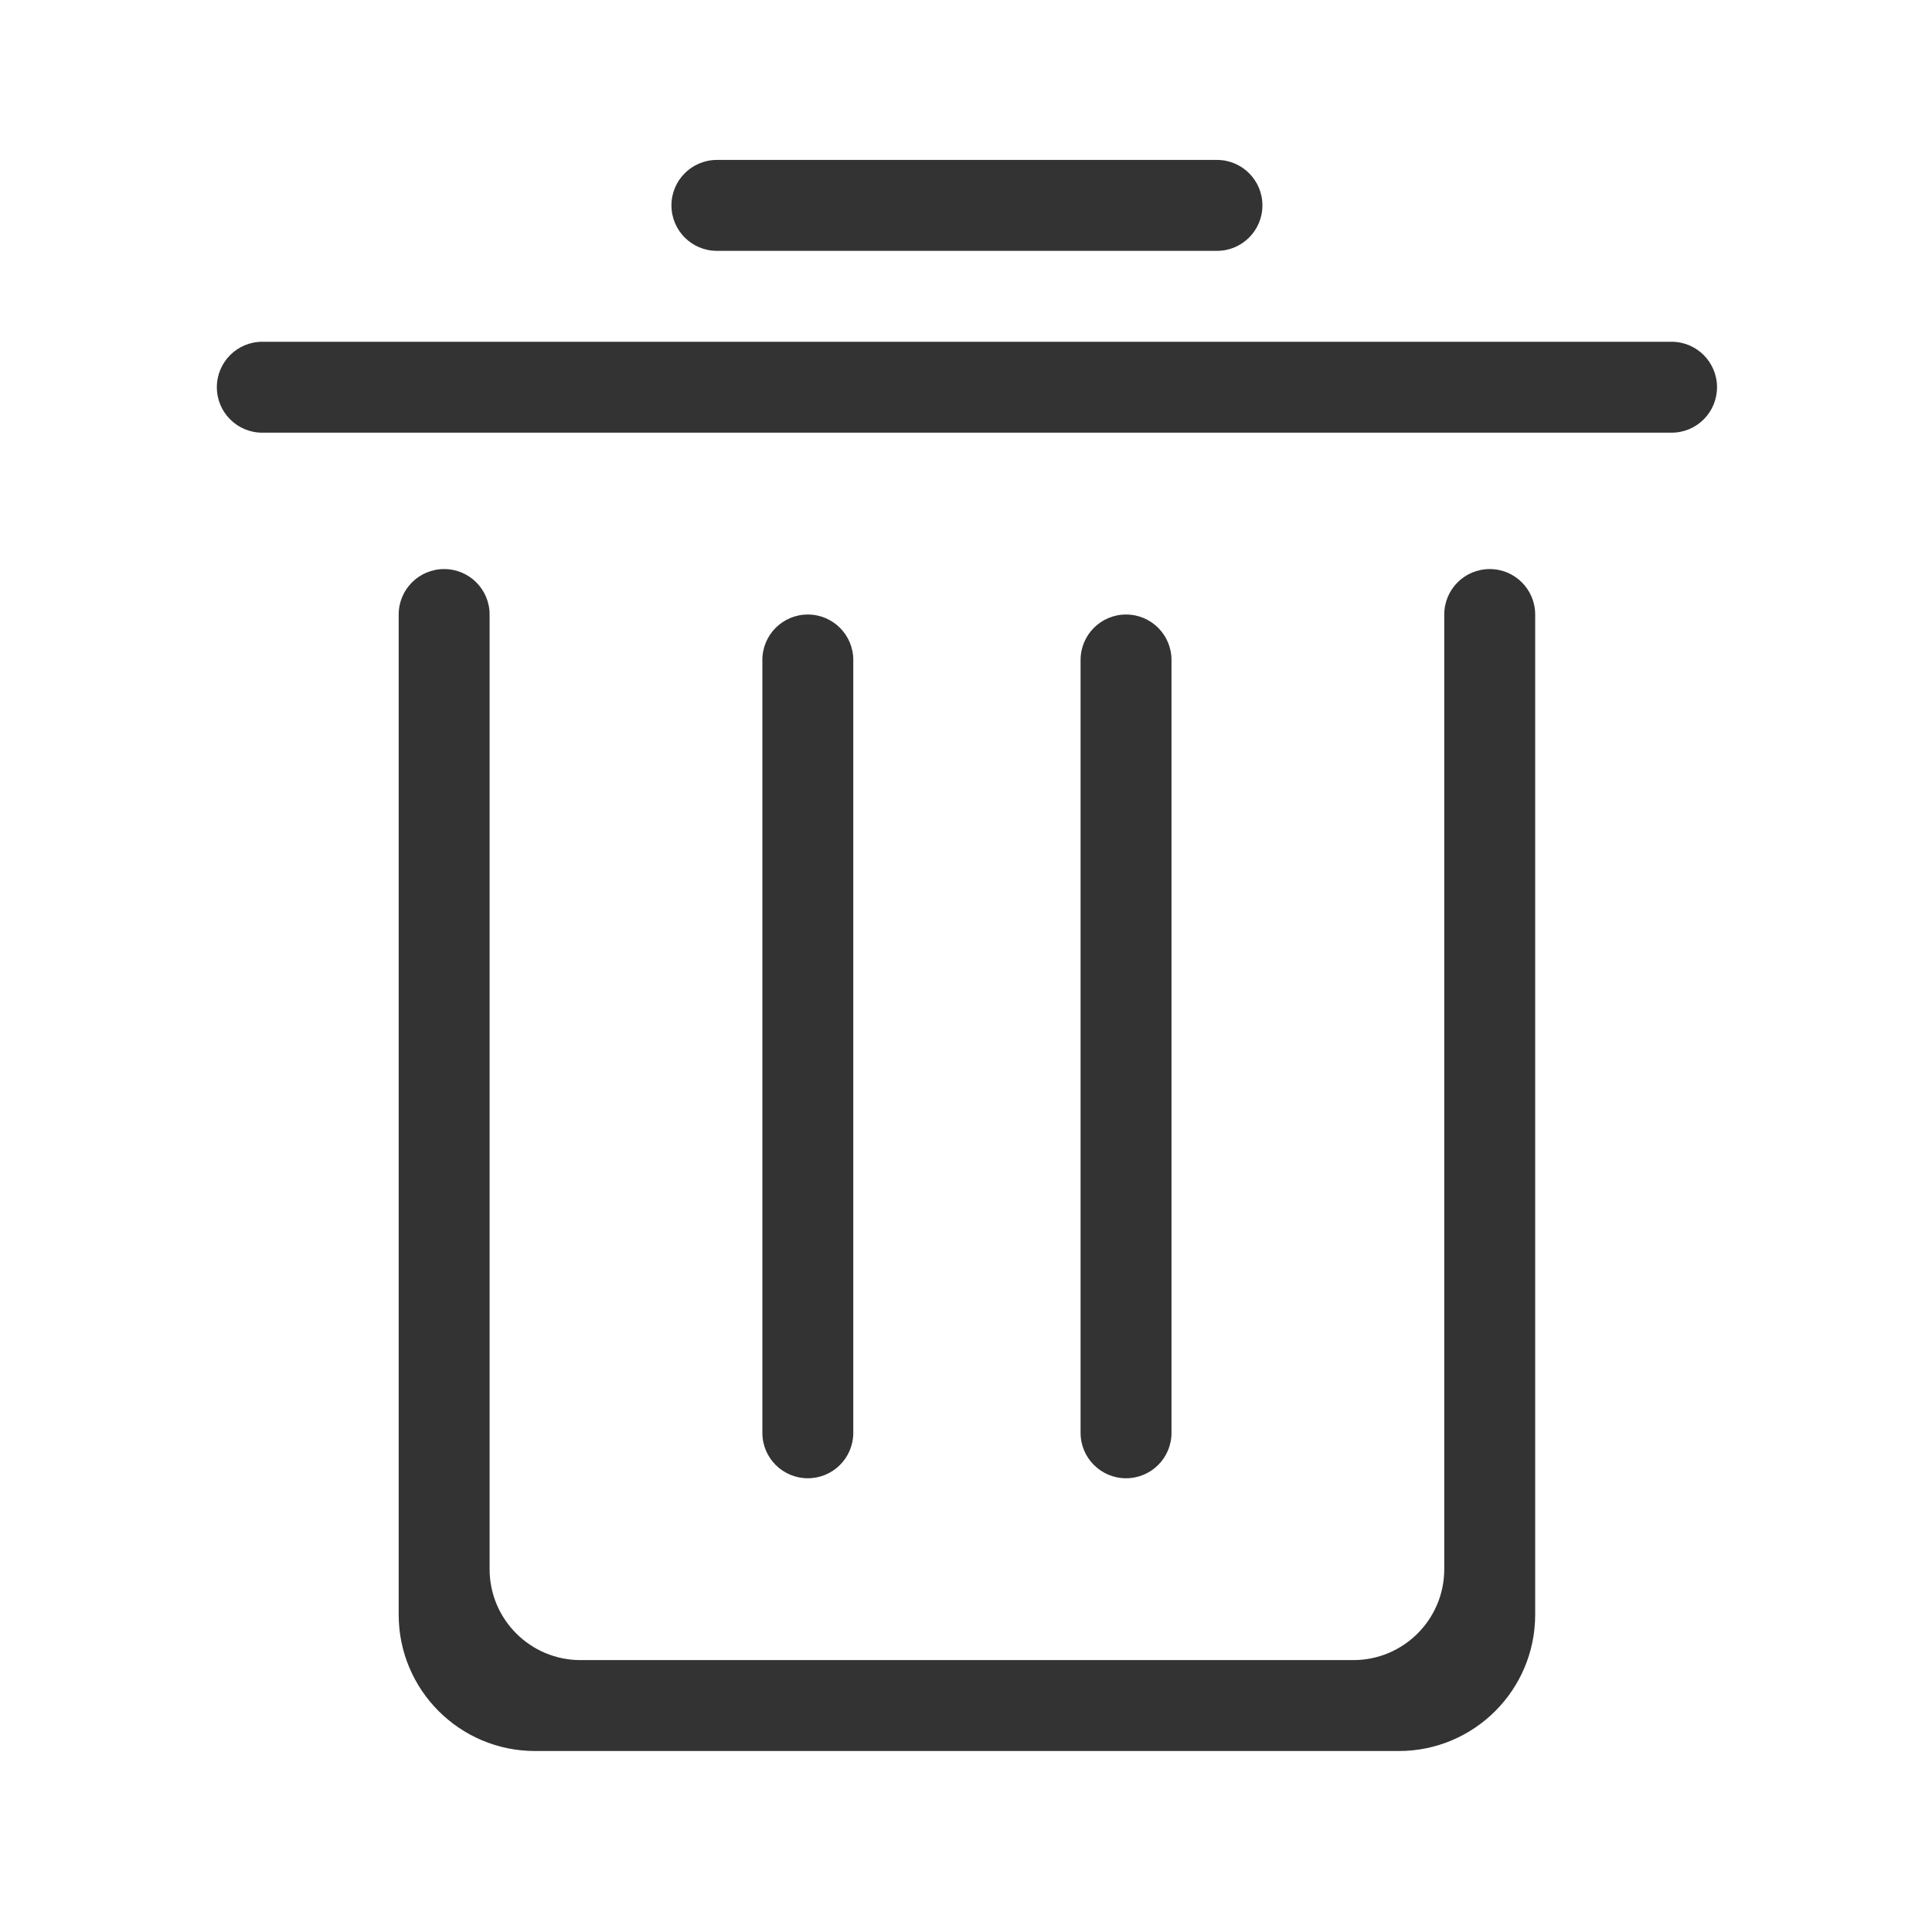
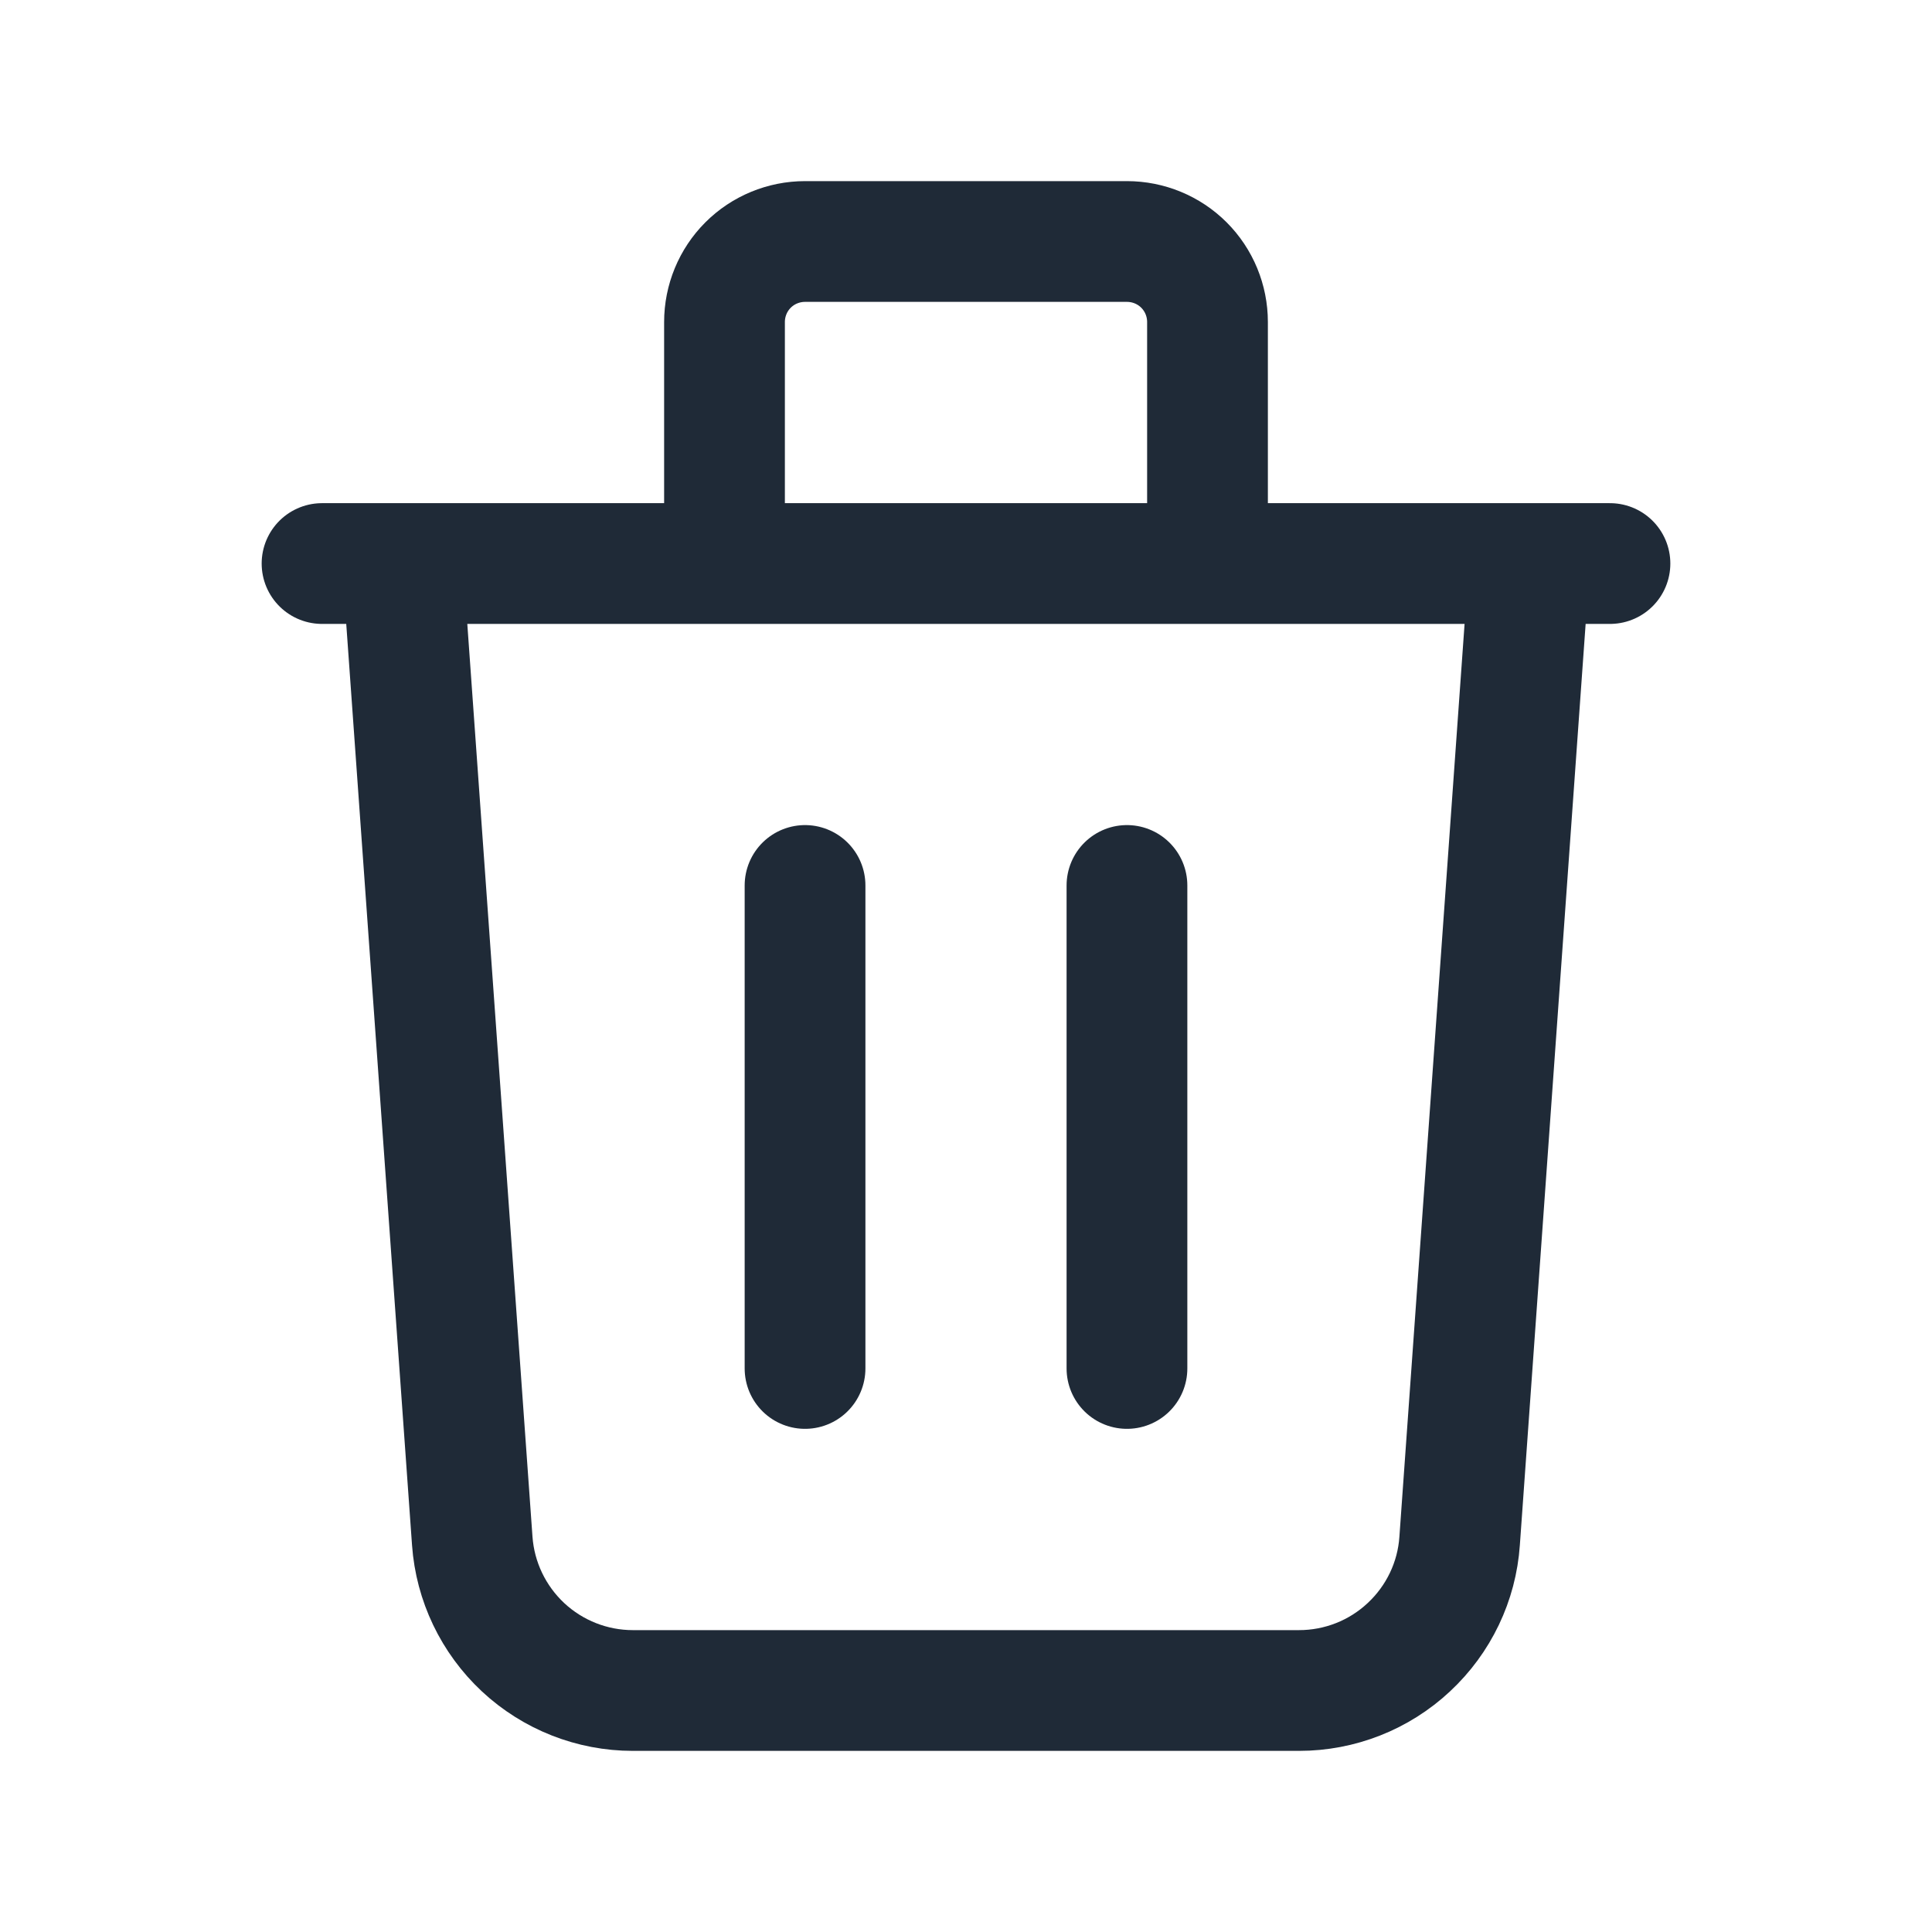
- <svg xmlns="http://www.w3.org/2000/svg" t="1713342954072" class="icon" viewBox="0 0 1024 1024" version="1.1" p-id="7724" width="200" height="200">
-   <path d="M885.961 229.332 139.026 229.332c-13.322 0-24.093-10.77-24.093-24.093 0-13.303 10.77-24.098 24.093-24.098l746.935 0c13.323 0 24.093 10.795 24.093 24.098C910.053 218.562 899.284 229.332 885.961 229.332L885.961 229.332zM645.011 132.956l-265.036 0c-13.323 0-24.098-10.77-24.098-24.098 0-13.298 10.774-24.094 24.098-24.094l265.036 0c13.329 0 24.099 10.797 24.099 24.094C669.11 122.187 658.34 132.956 645.011 132.956L645.011 132.956zM404.067 759.41 404.067 349.806c0-13.302 10.769-24.098 24.093-24.098 13.329 0 24.098 10.796 24.098 24.098l0 409.604c0 13.328-10.769 24.098-24.098 24.098C414.838 783.508 404.067 772.738 404.067 759.41L404.067 759.41zM572.729 759.41 572.729 349.806c0-13.302 10.773-24.098 24.098-24.098 13.323 0 24.093 10.796 24.093 24.098l0 409.604c0 13.328-10.769 24.098-24.093 24.098C583.502 783.508 572.729 772.738 572.729 759.41L572.729 759.41zM235.407 301.615c13.324 0 24.094 10.797 24.094 24.093l0 28.529 0 91.946 0 385.51c0 26.601 21.591 48.193 48.191 48.193l409.604 0c26.6 0 48.191-21.592 48.191-48.193l0-385.51 0-91.946 0-28.529c0-13.297 10.769-24.093 24.094-24.093 13.328 0 24.098 10.797 24.098 24.093l0 96.383 0 24.092 0 409.609c0 39.924-32.361 72.285-72.284 72.285L283.593 928.077c-39.923 0-72.284-32.361-72.284-72.285L211.309 490.398l0-44.215 0-24.092 0-96.383C211.309 312.412 222.084 301.615 235.407 301.615L235.407 301.615zM235.407 301.615" fill="#333333" p-id="7725" />
+ <svg xmlns="http://www.w3.org/2000/svg" width="16" height="16" viewBox="0 0 16 16" fill="none">
+   <path d="M6.667 7.333V11.333M9.333 7.333V11.333M2.667 4.667H13.333M12.666 4.667L12.088 12.761C12.065 13.098 11.914 13.412 11.667 13.642C11.421 13.872 11.096 14 10.758 14H5.241C4.904 14 4.579 13.872 4.332 13.642C4.086 13.412 3.935 13.098 3.911 12.761L3.333 4.667H12.666ZM10 4.667V2.667C10 2.49 9.93 2.32 9.805 2.195C9.68 2.07 9.51 2 9.333 2H6.667C6.49 2 6.32 2.07 6.195 2.195C6.07 2.32 6 2.49 6 2.667V4.667H10Z" stroke="#1F2A37" stroke-linecap="round" stroke-linejoin="round" />
</svg>
